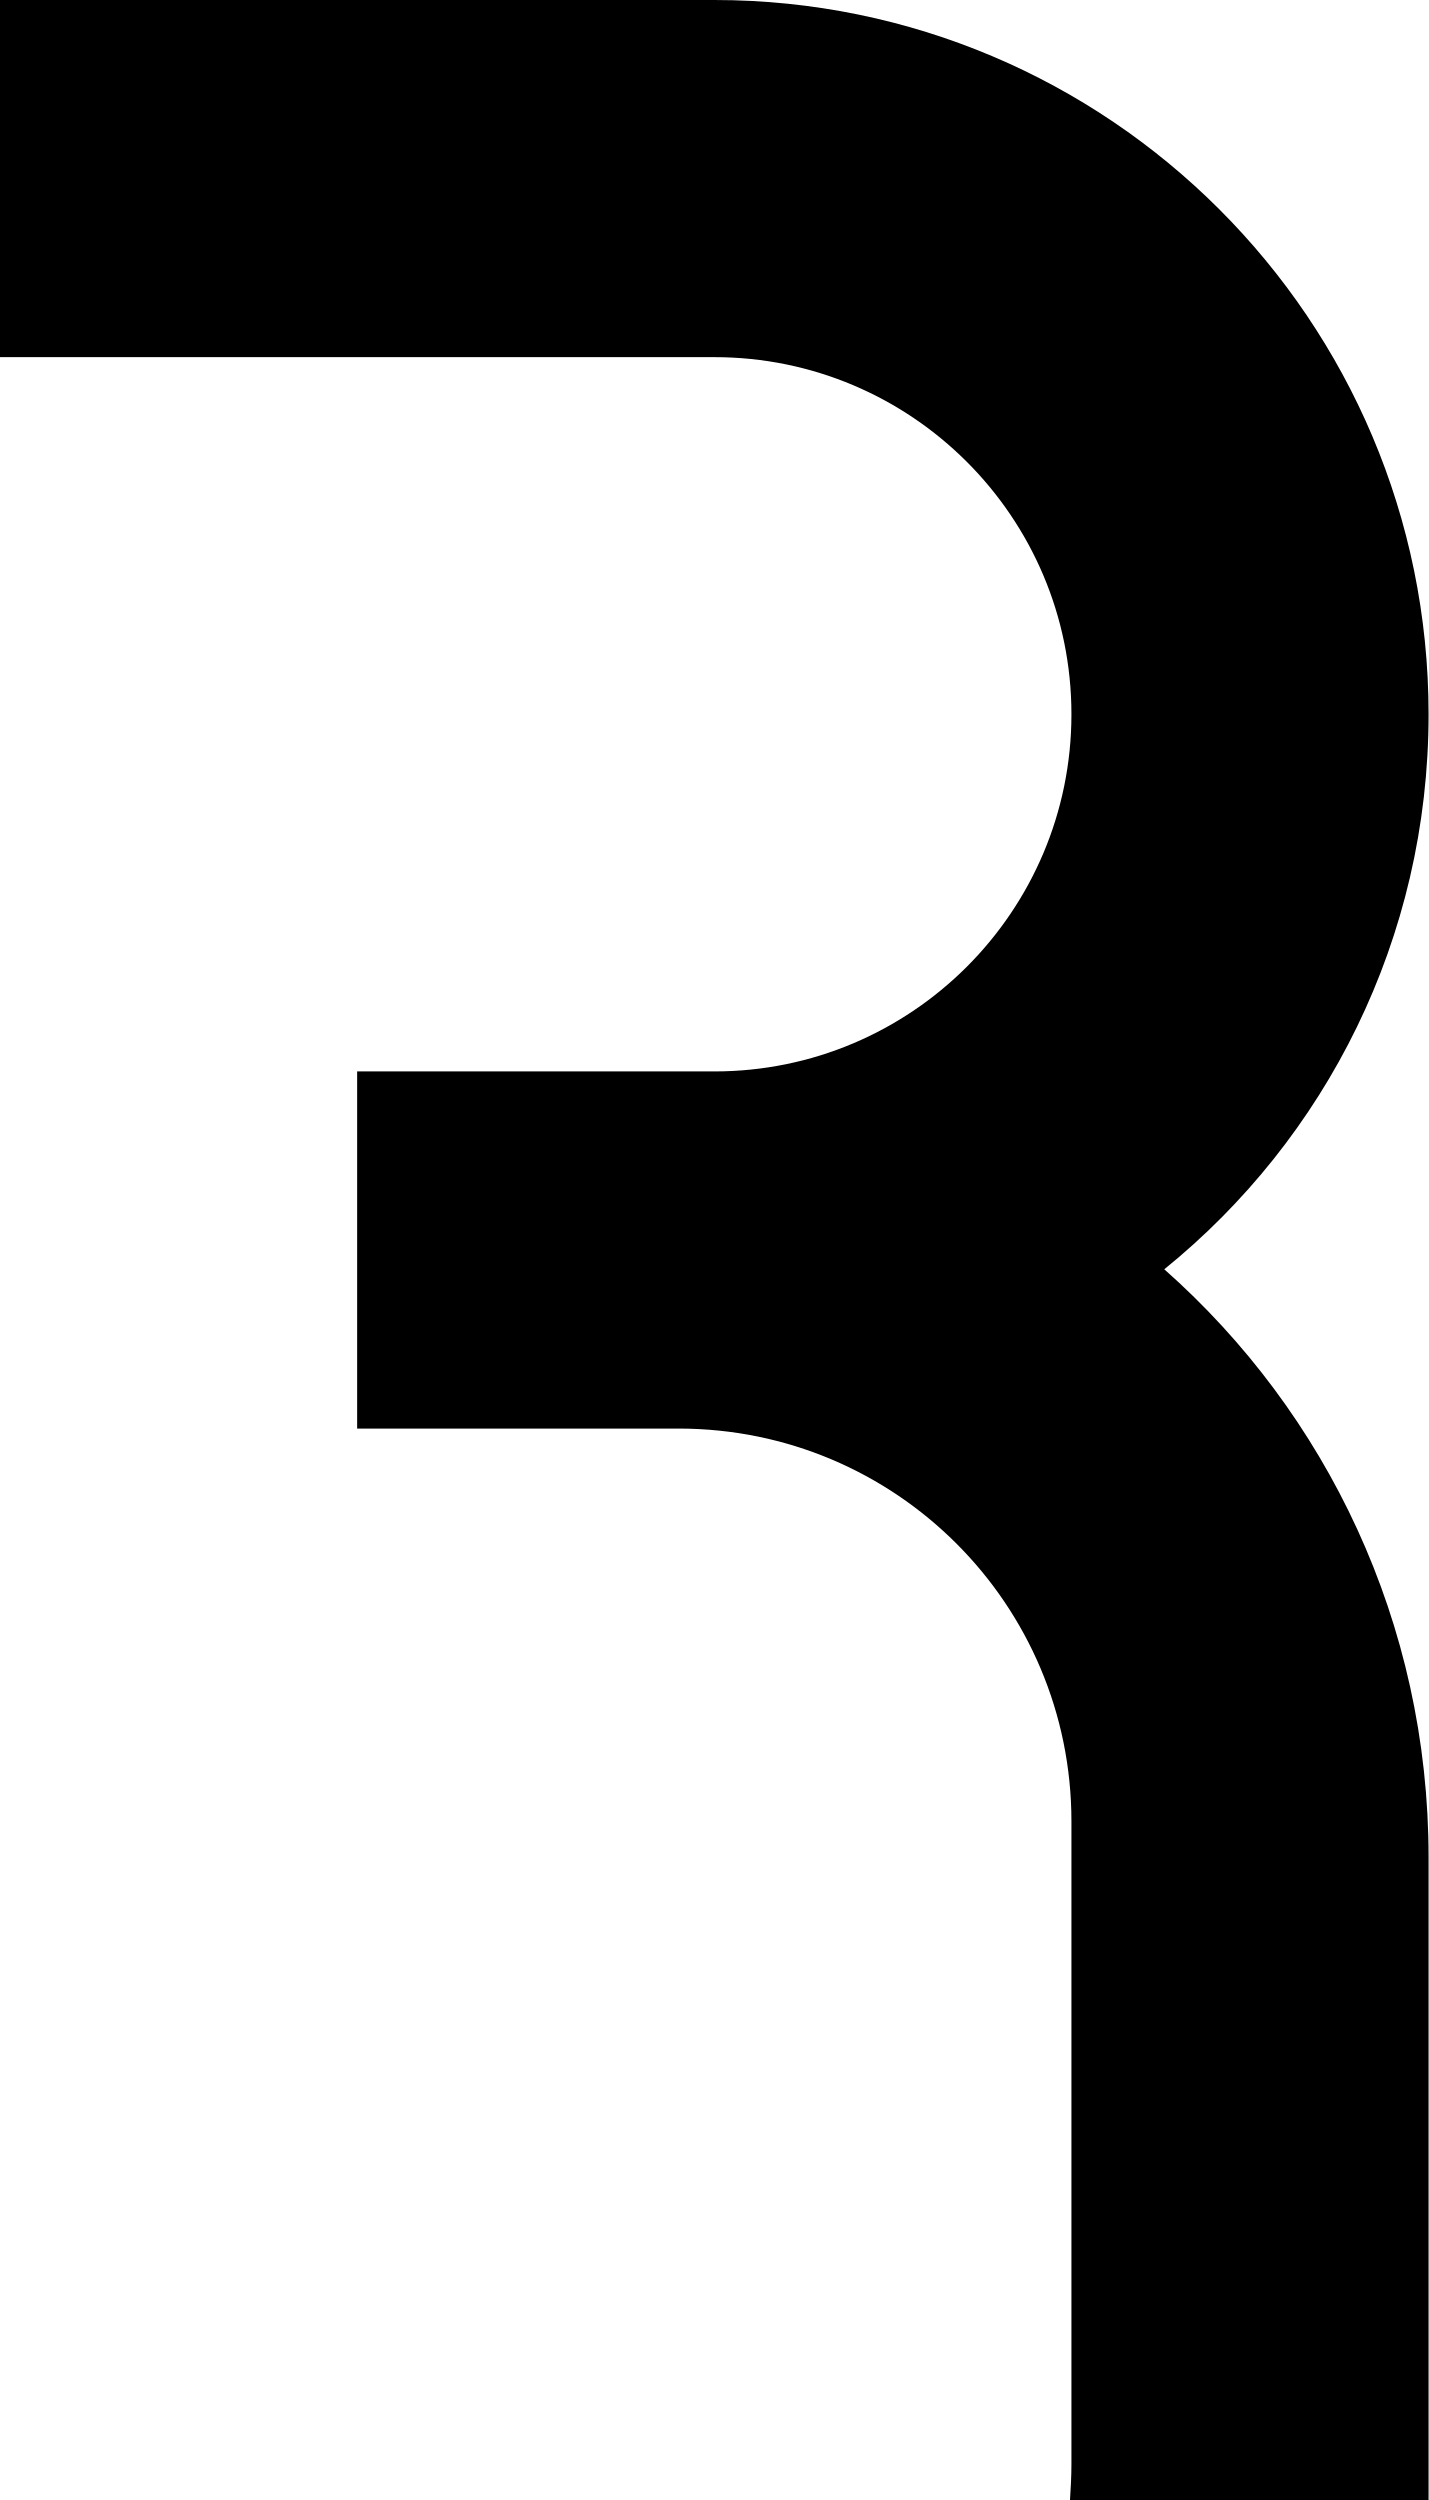
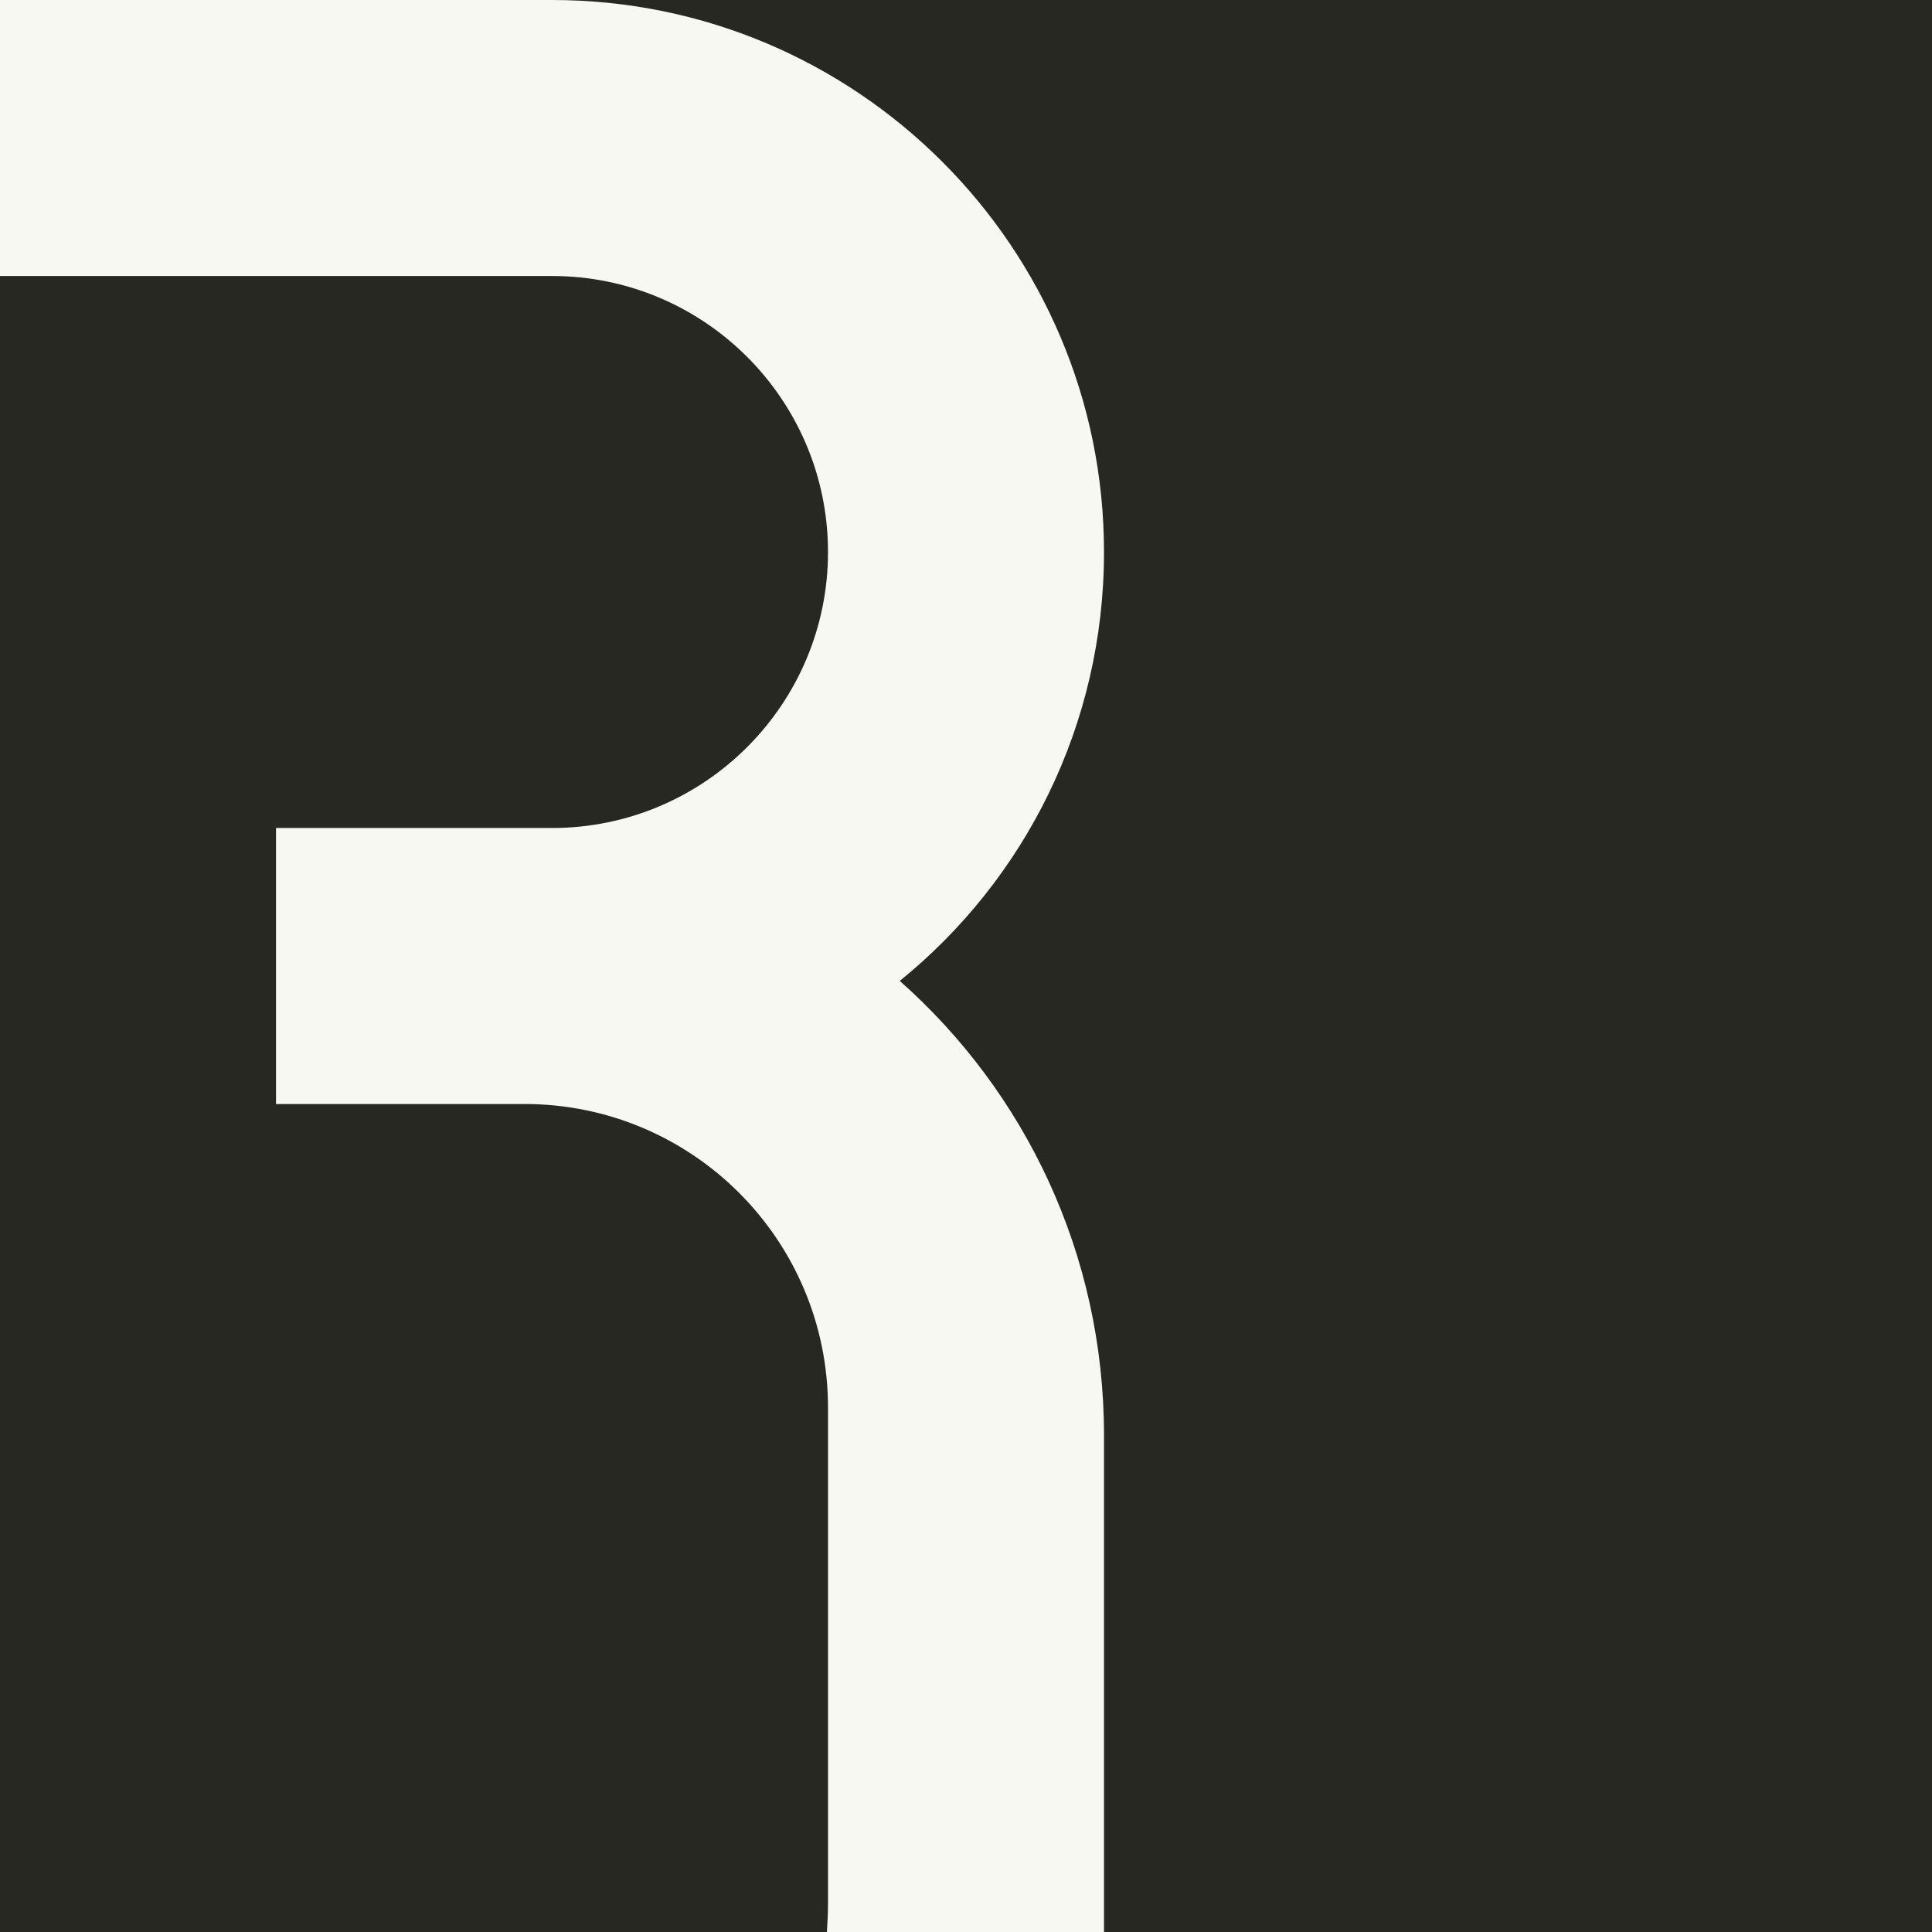
- <svg xmlns="http://www.w3.org/2000/svg" viewBox="0 0 200 350" version="1.1">
-   <g fill="black">
-     <path d="M200 305L200 260C200 227.2 185.7 197.8 163 177.7 185.6 159.4 200 131.4 200 100 200 44.8 155.2 0 100 0L50 0 0 0 0 25 0 50 100 50C127.6 50 150 72.4 150 100 150 127.6 127.6 150 100 150L0 150 0 200 95 200C125.4 200 150 224.6 150 255L150 345C150 346.7 149.9 348.4 149.8 350L174.9 350 200 350 200 305 200 305ZM0 150L50 150 50 200 0 200 0 150Z" />
-   </g>
+ <svg xmlns="http://www.w3.org/2000/svg" width="350" height="350" version="1.1">
+   <rect width="100%" height="100%" fill="#272822" />
+   <path fill="#f8f8f2" d="M200 305L200 260C200 227.2 185.7 197.8 163 177.7 185.6 159.4 200 131.4 200 100 200 44.8 155.2 0 100 0L50 0 0 0 0 25 0 50 100 50C127.6 50 150 72.4 150 100 150 127.6 127.6 150 100 150L0 150 0 200 95 200C125.4 200 150 224.6 150 255L150 345C150 346.7 149.9 348.4 149.8 350L174.9 350 200 350 200 305 200 305ZM0 150L50 150 50 200 0 200 0 150Z" />
</svg>
